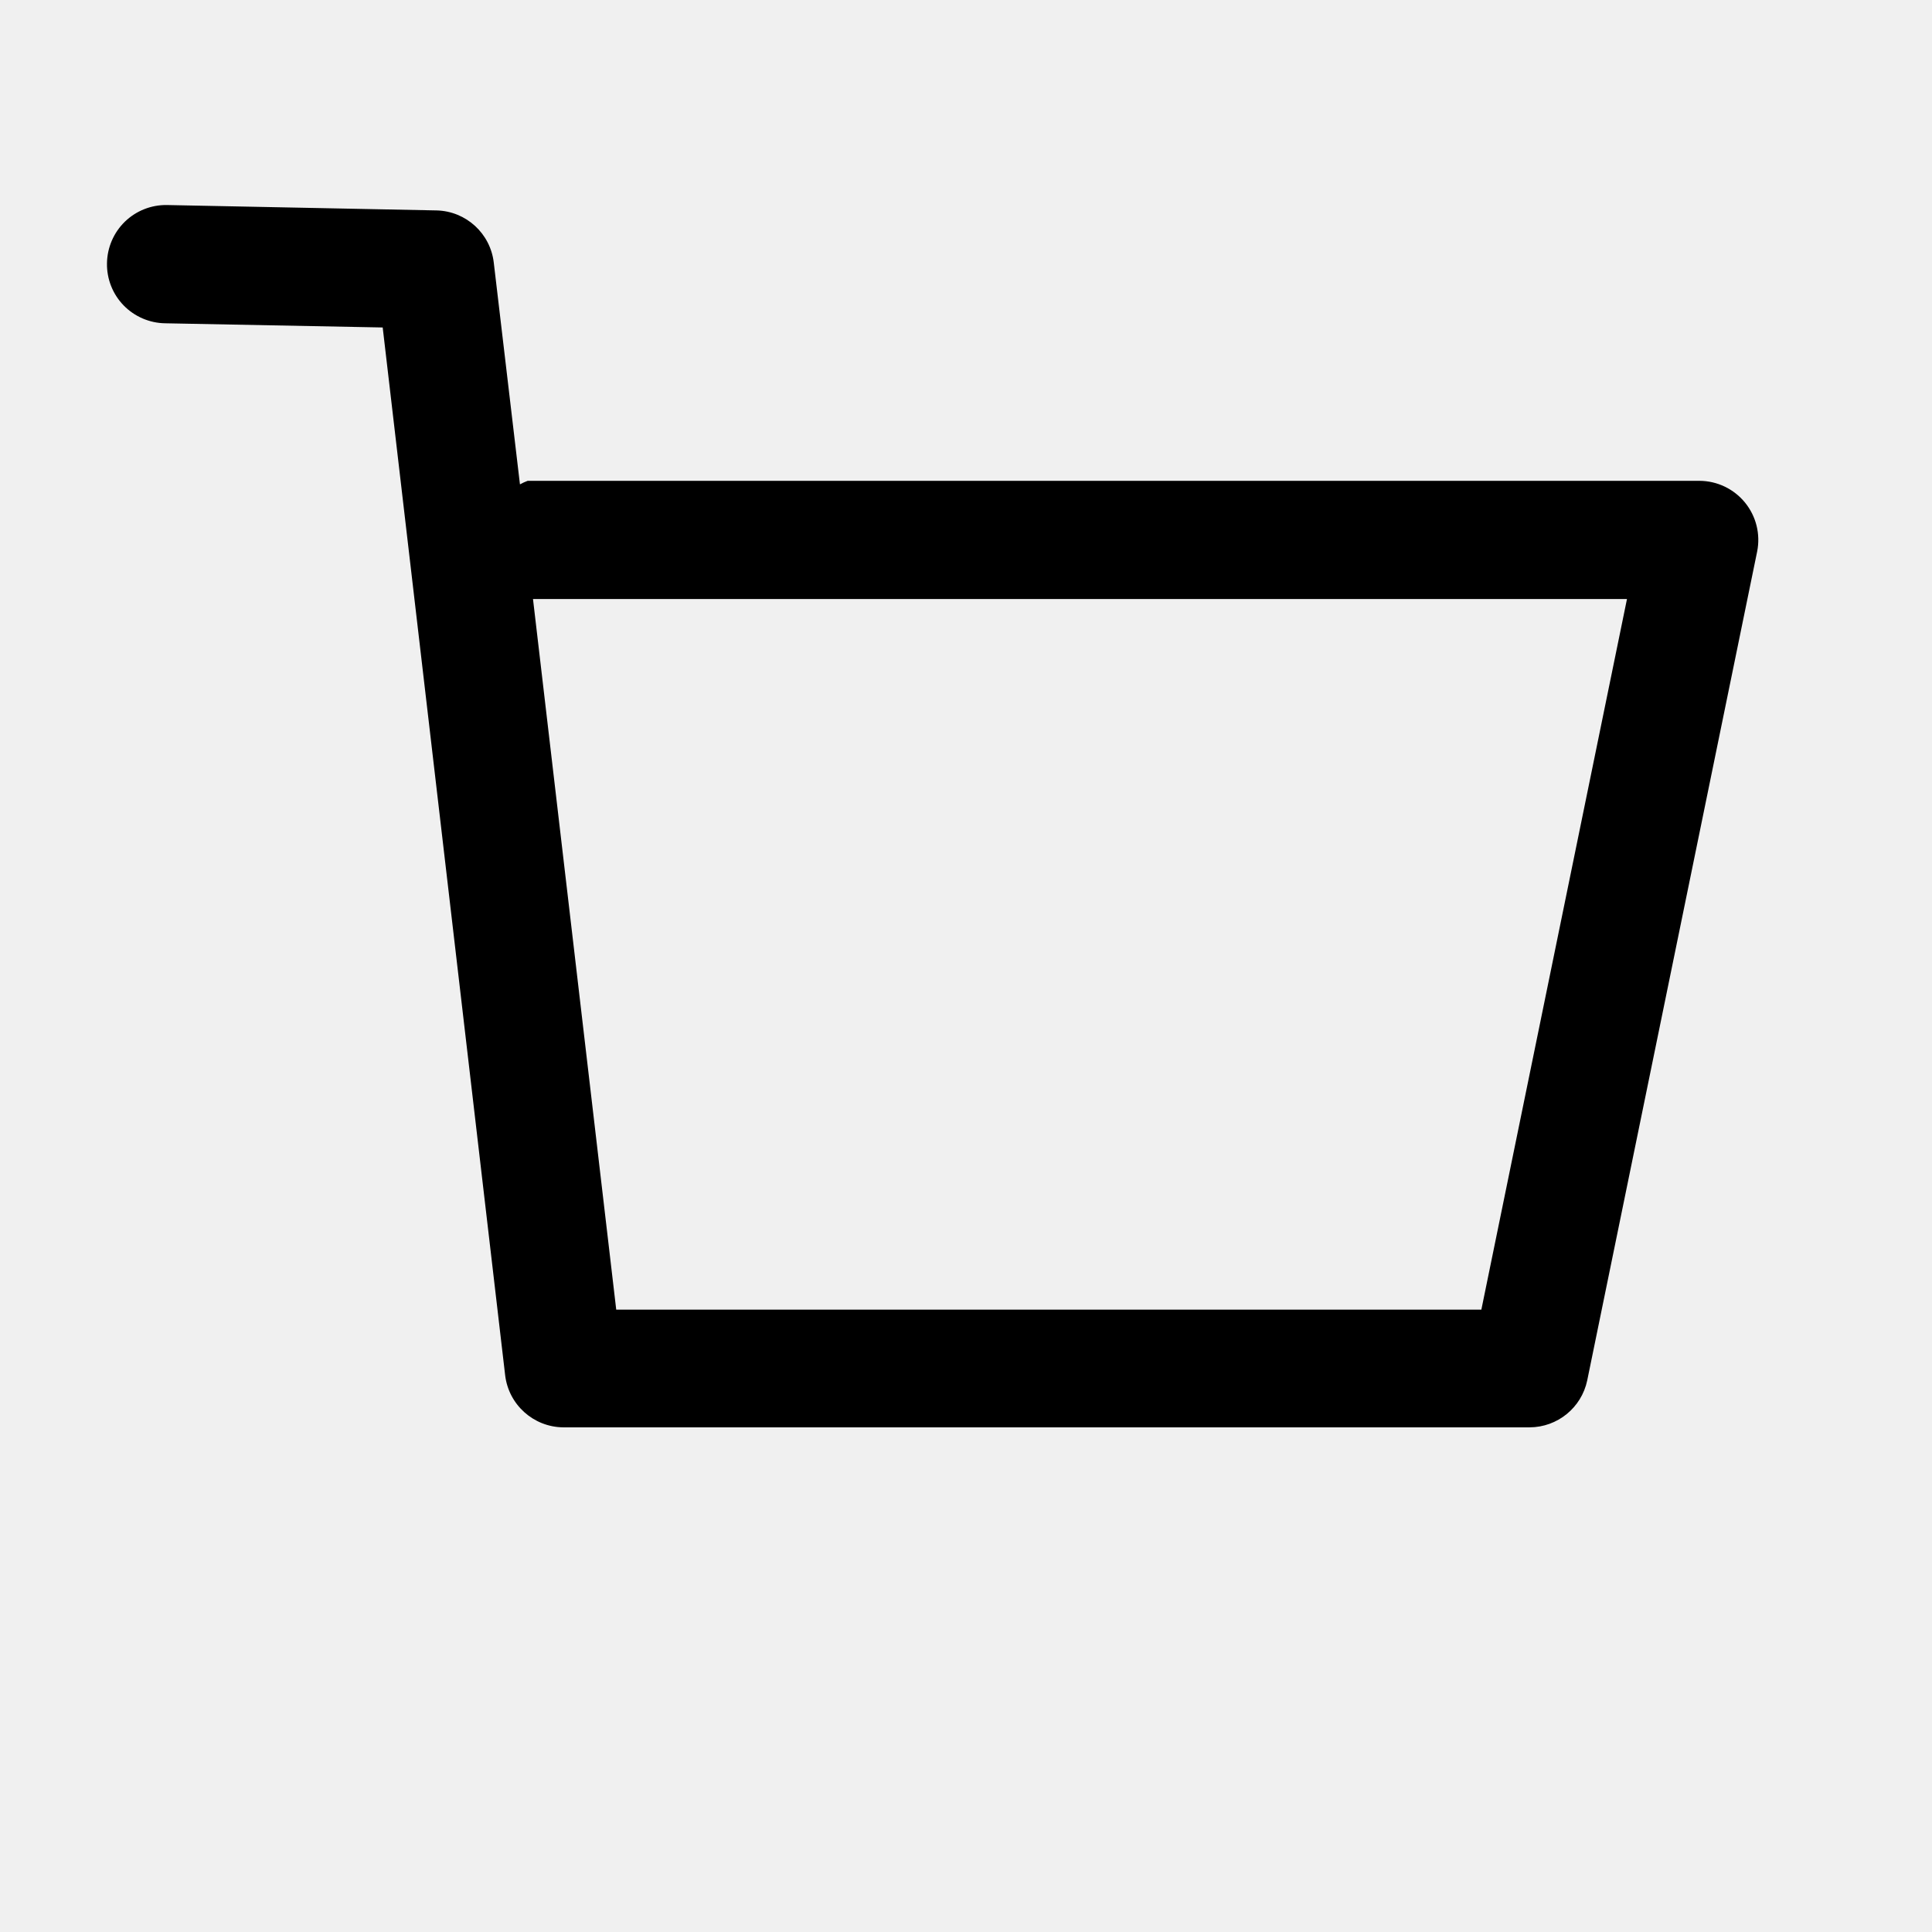
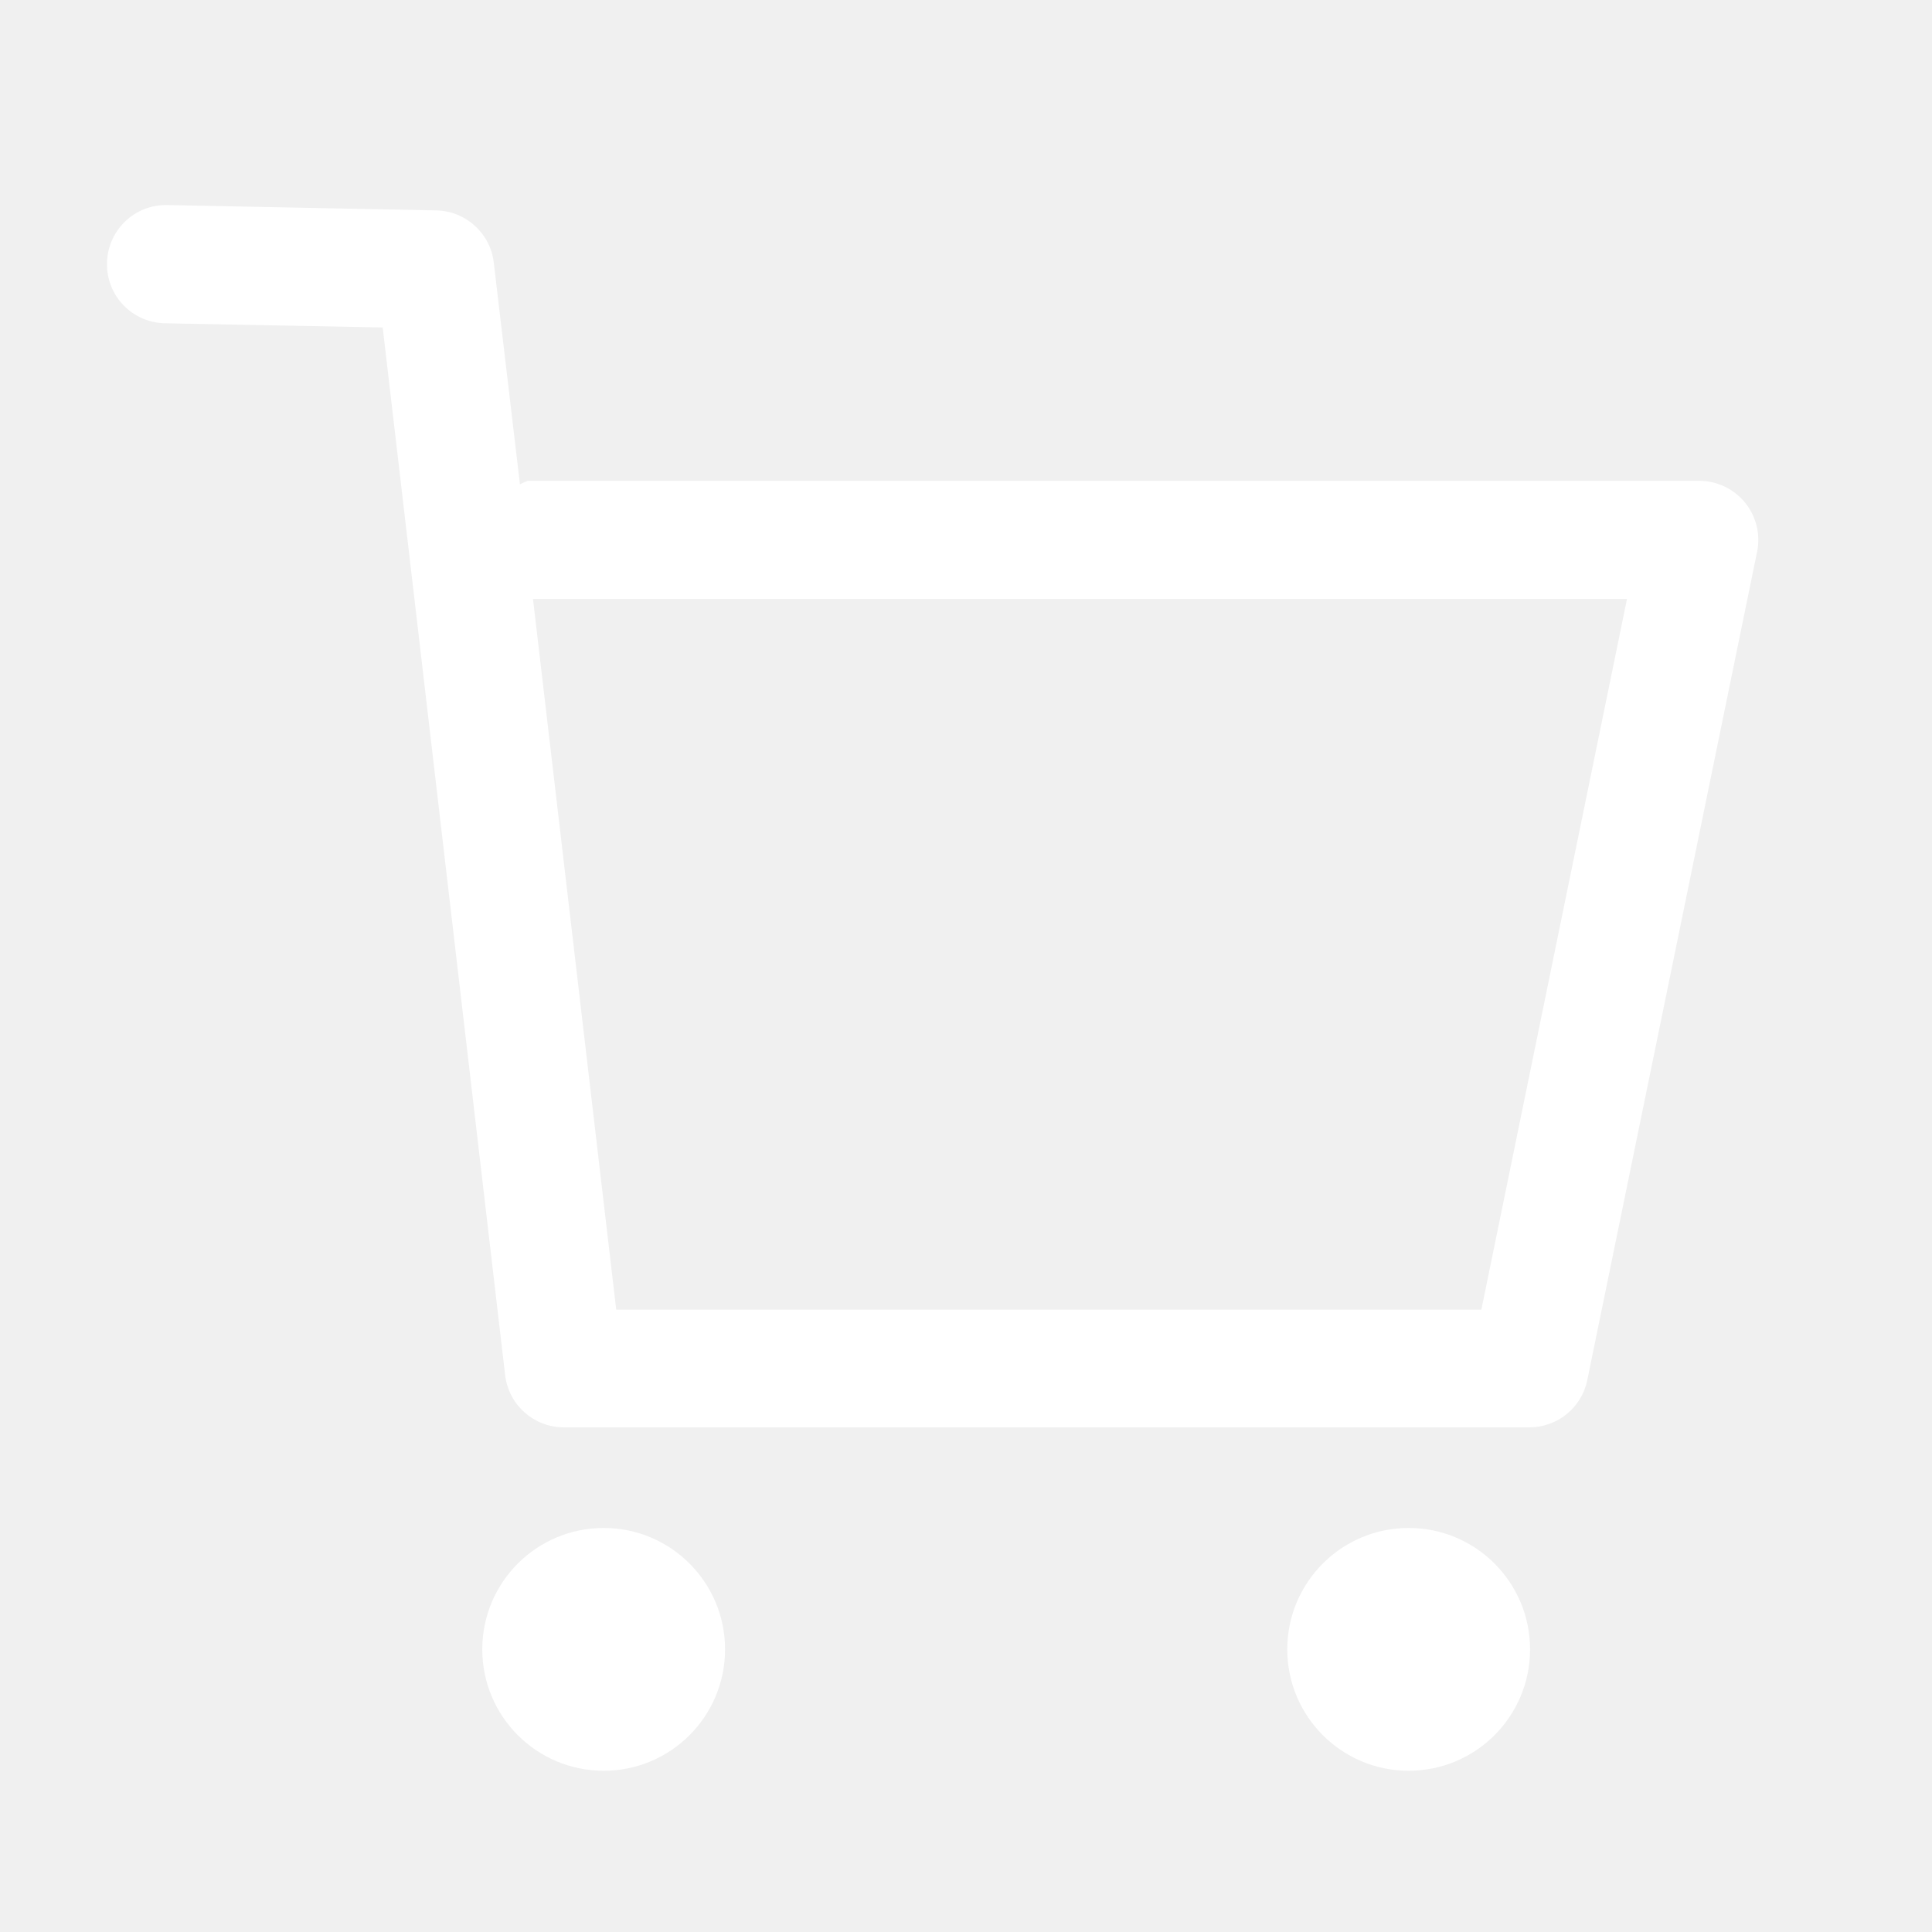
<svg xmlns="http://www.w3.org/2000/svg" width="24" height="24" viewBox="0 0 24 24" fill="none">
  <g fill="#fff">
-     <path fill="none" d="M13.01 20.354Z" />
-     <path fill="#000" stroke="#000" stroke-width=".388" d="M13.01 20.354h0Z" />
-     <path fill="#000" d="M2.074 2.547a.734.734 0 0 0-.523.207.736.736 0 0 0-.222.516.732.732 0 0 0 .206.523.736.736 0 0 0 .517.223l2.702.052 1.521 13.014a.734.734 0 0 0 .723.649h12.003a.734.734 0 0 0 .716-.583l2.111-10.297a.734.734 0 0 0-.716-.878H6.555a.685.685 0 0 0-.096.044l-.325-2.753a.733.733 0 0 0-.709-.65Zm4.547 4.894h13.59l-1.809 8.828H7.655Z" />
+     <path d="M2.074 2.547a.734.734 0 0 0-.523.207.736.736 0 0 0-.222.516.732.732 0 0 0 .206.523.736.736 0 0 0 .517.223l2.702.052 1.521 13.014a.734.734 0 0 0 .723.649h12.003a.734.734 0 0 0 .716-.583l2.111-10.297a.734.734 0 0 0-.716-.878H6.555a.685.685 0 0 0-.096.044l-.325-2.753a.733.733 0 0 0-.709-.65Zm4.547 4.894h13.59l-1.809 8.828H7.655Z" />
+     <circle cx="7.499" cy="20.489" r="1.508" />
+     <circle cx="17.499" cy="20.489" r="1.508" />
  </g>
</svg>
